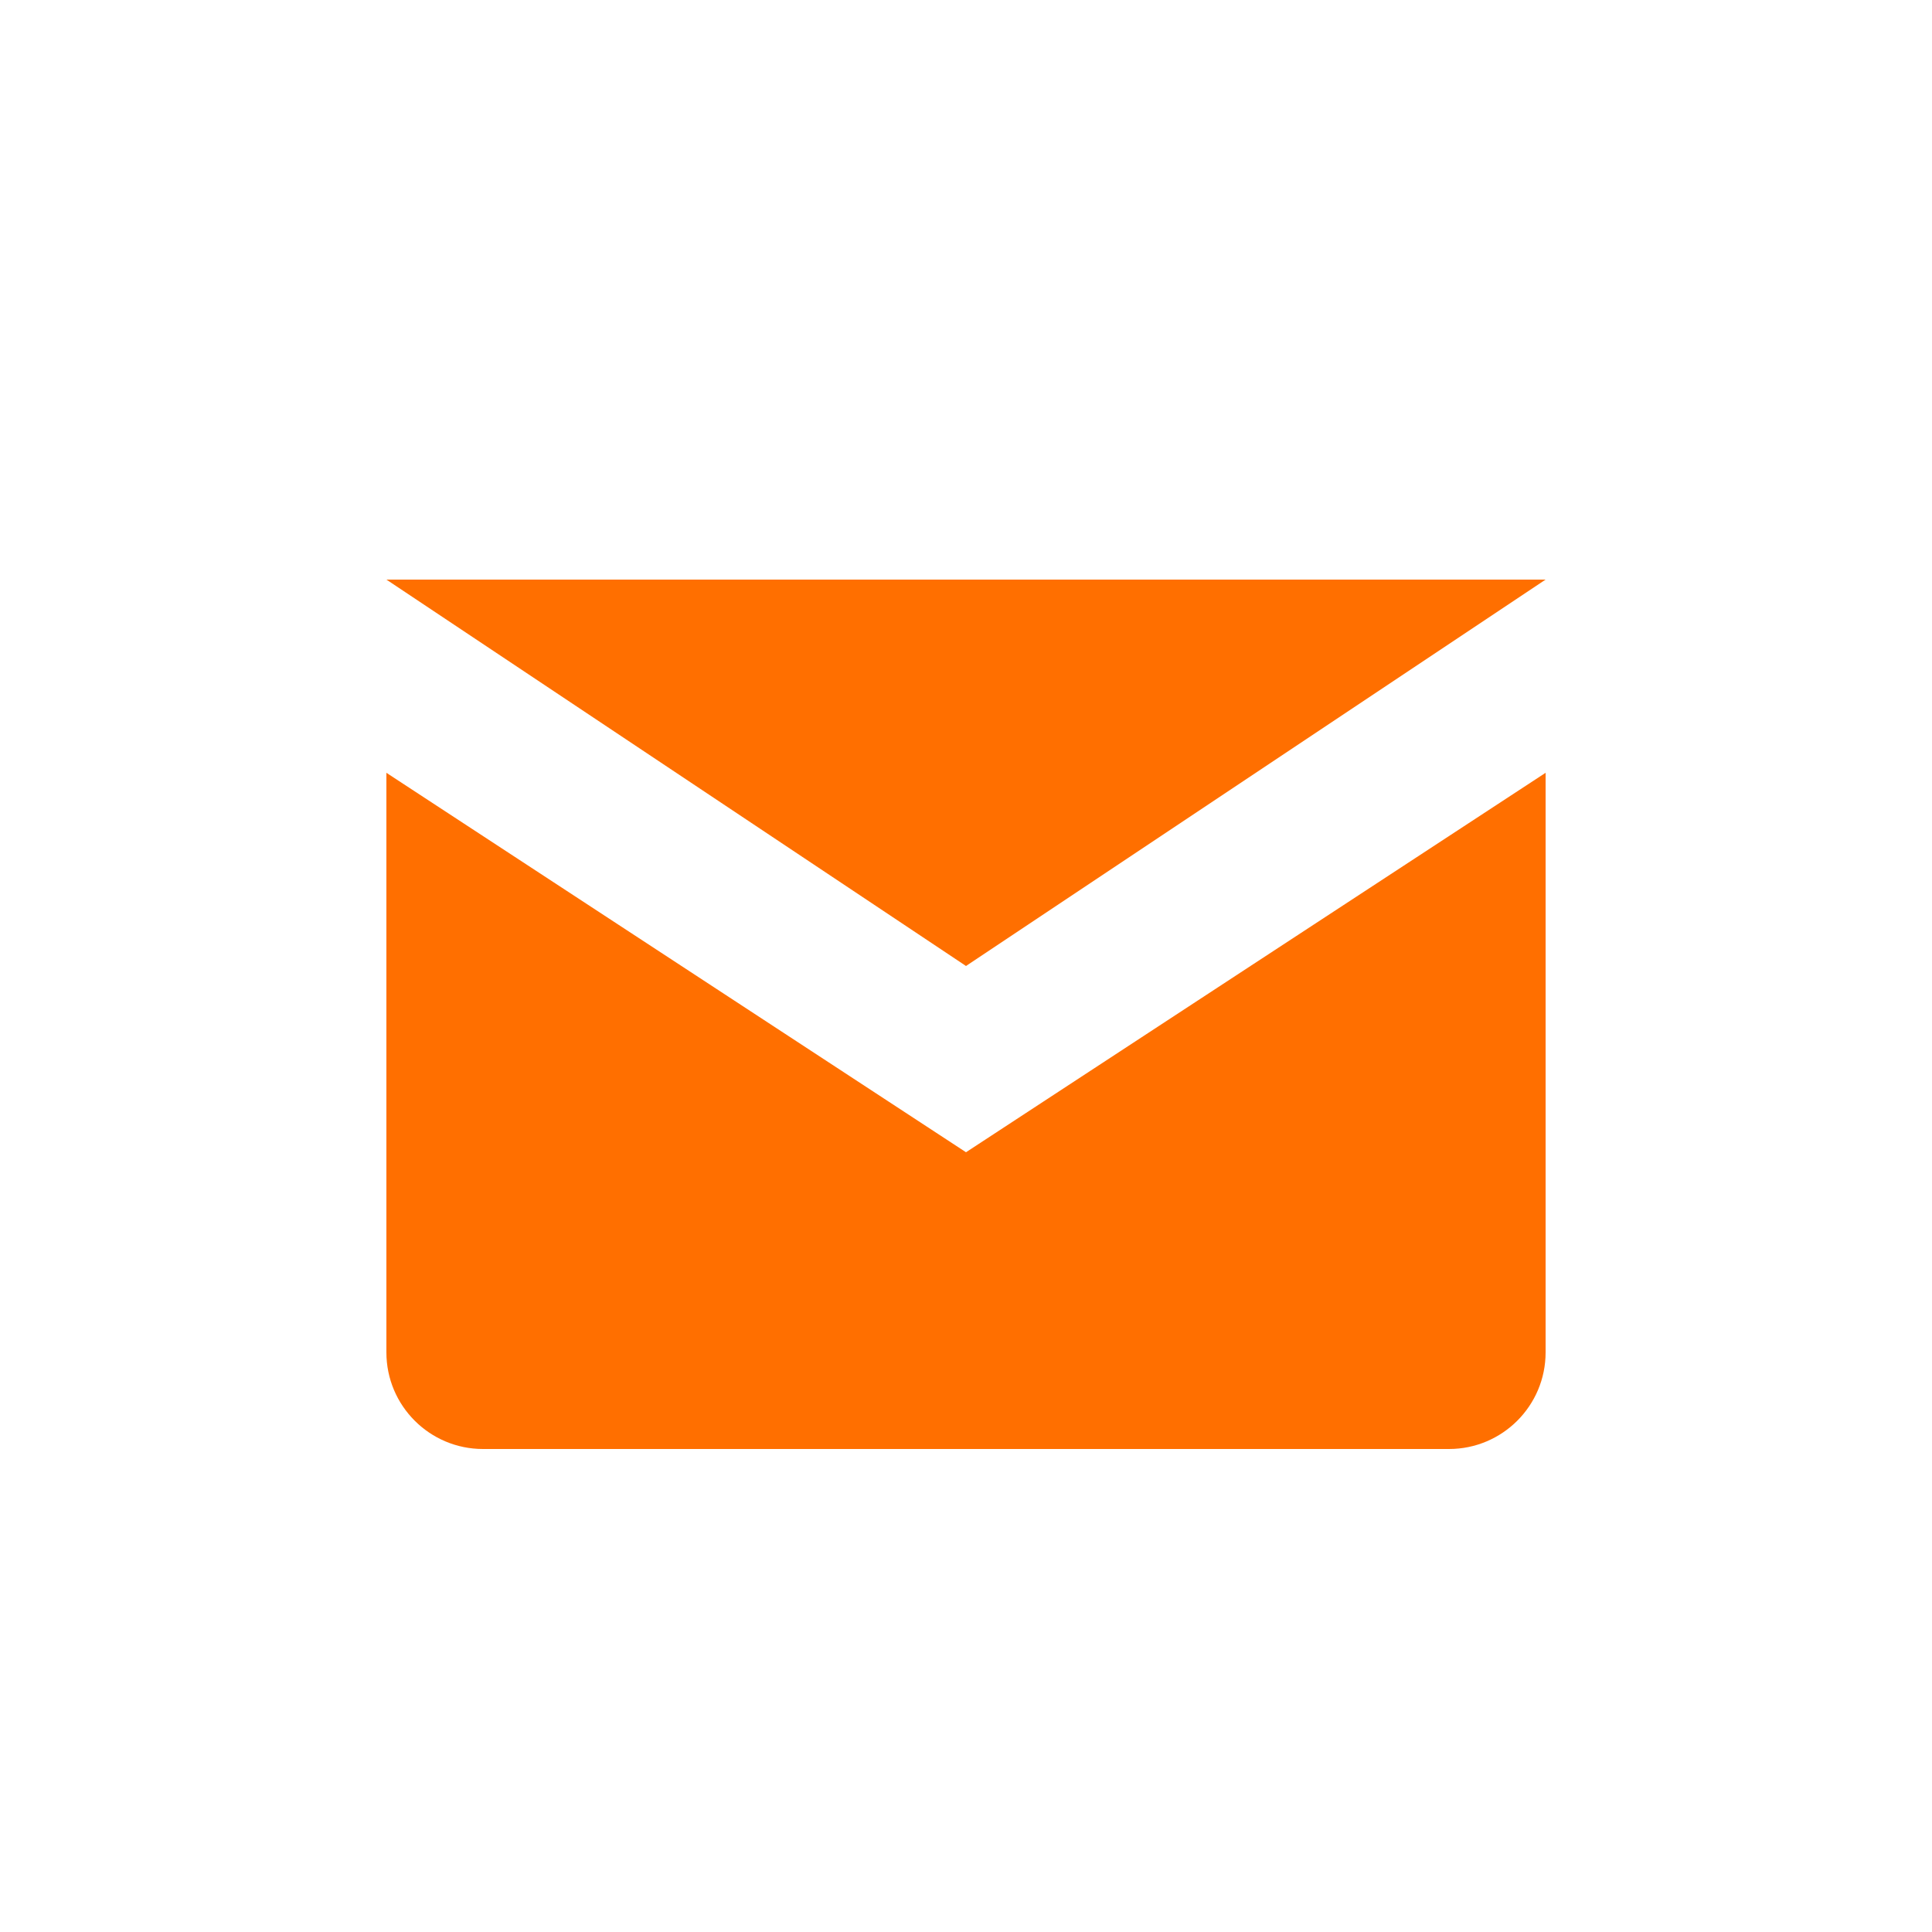
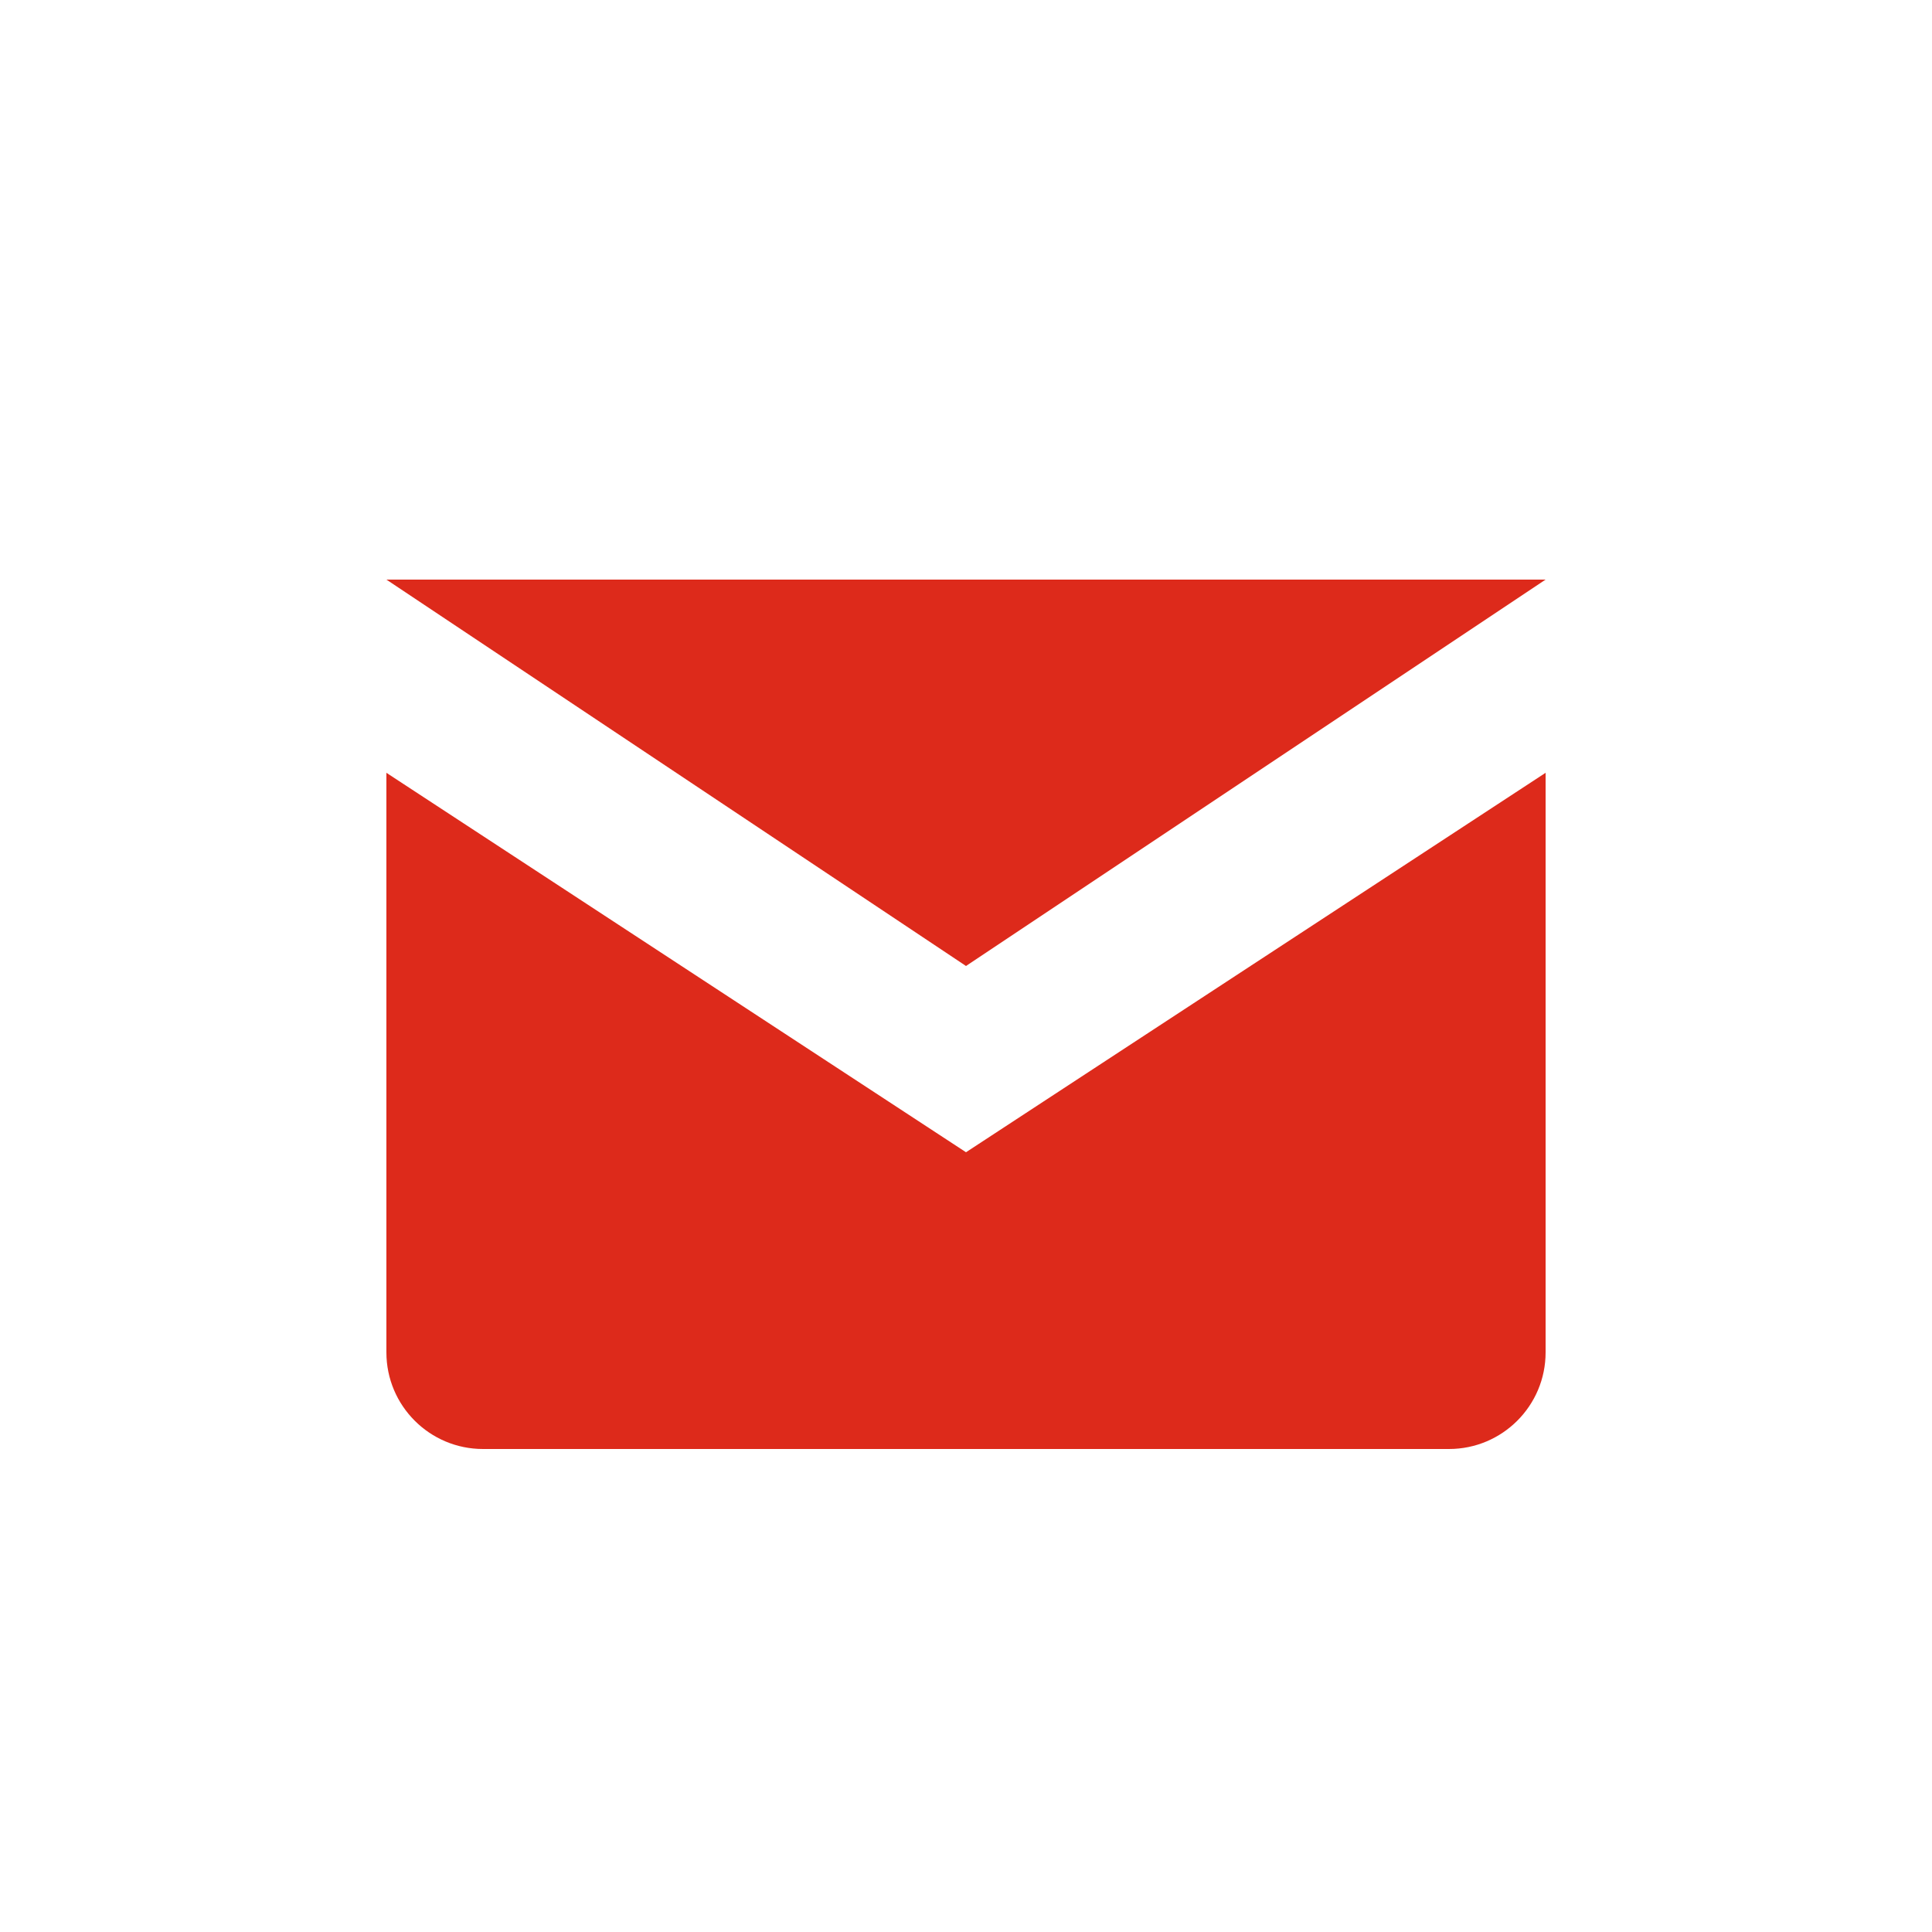
<svg xmlns="http://www.w3.org/2000/svg" width="20" height="20" viewBox="0 0 20 20" fill="none">
-   <path fill-rule="evenodd" clip-rule="evenodd" d="M16 6L10 10L4 6H16ZM4 8L10 11.928L16 8V14C16 14.552 15.552 15 15 15H5C4.448 15 4 14.552 4 14V8Z" fill="#FF6F00" />
+   <path fill-rule="evenodd" clip-rule="evenodd" d="M16 6L10 10L4 6H16ZM4 8L10 11.928L16 8V14C16 14.552 15.552 15 15 15H5C4.448 15 4 14.552 4 14V8Z" fill="#DD2A1B" />
</svg>
